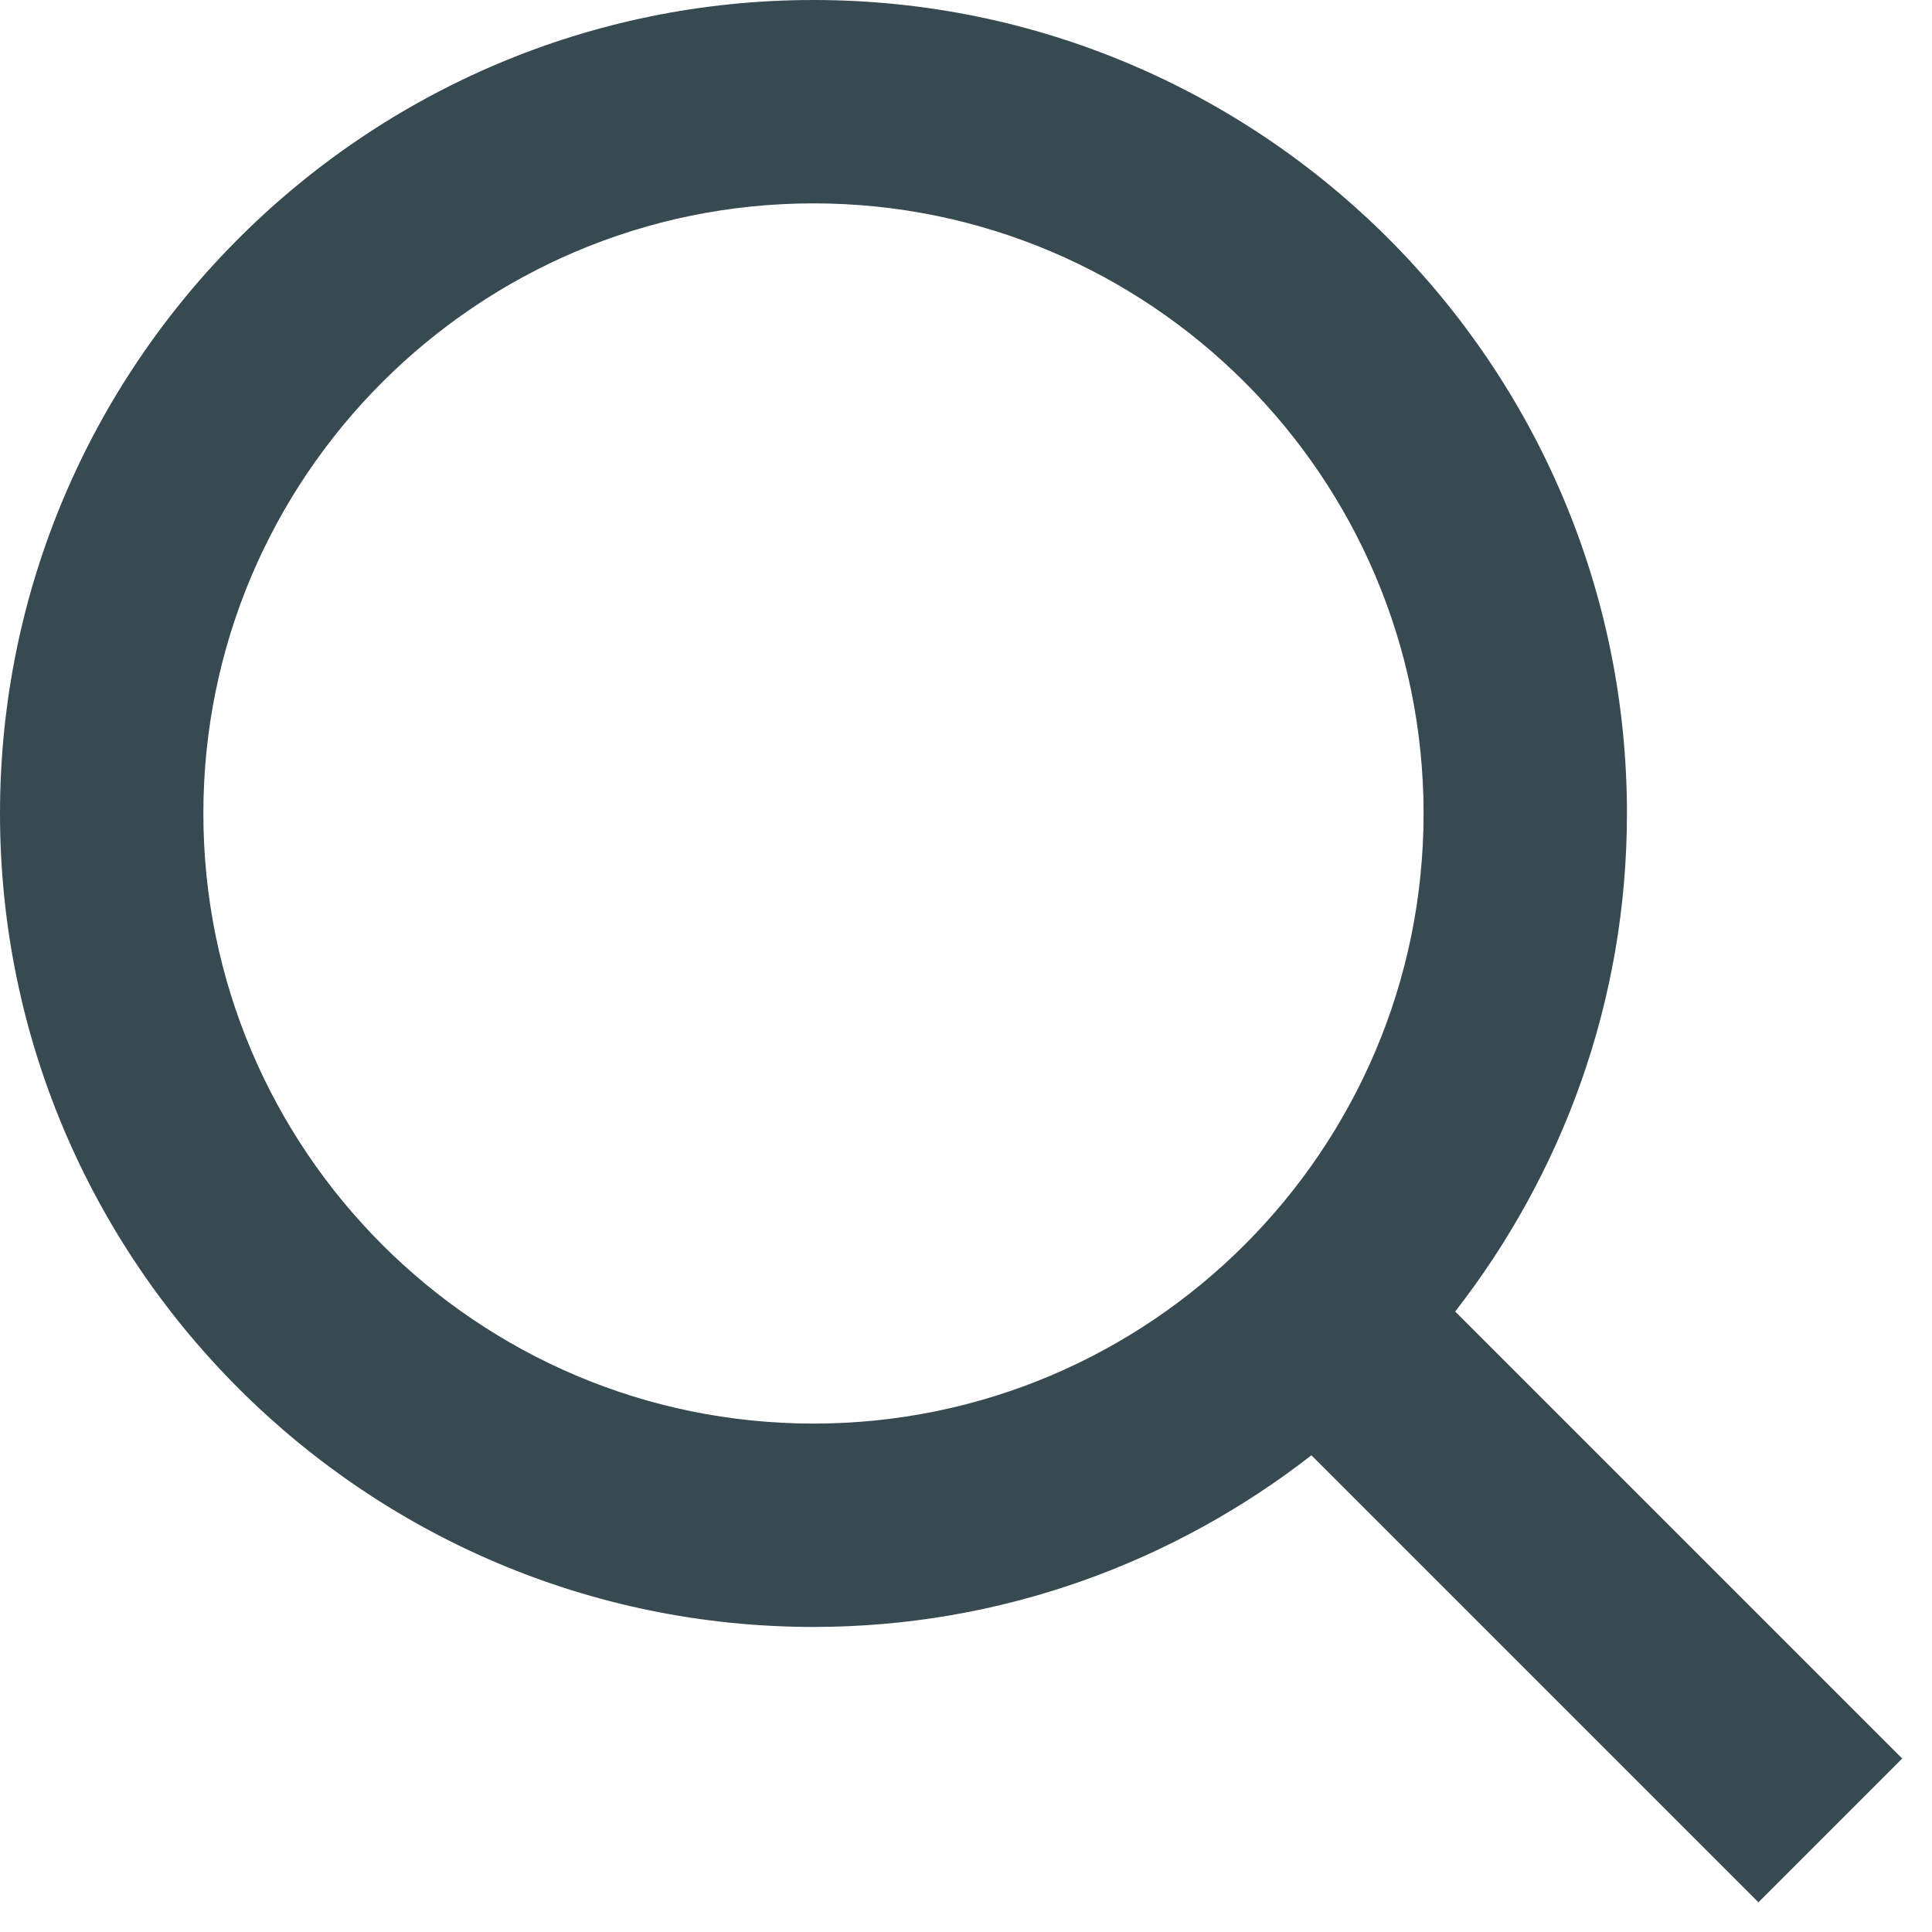
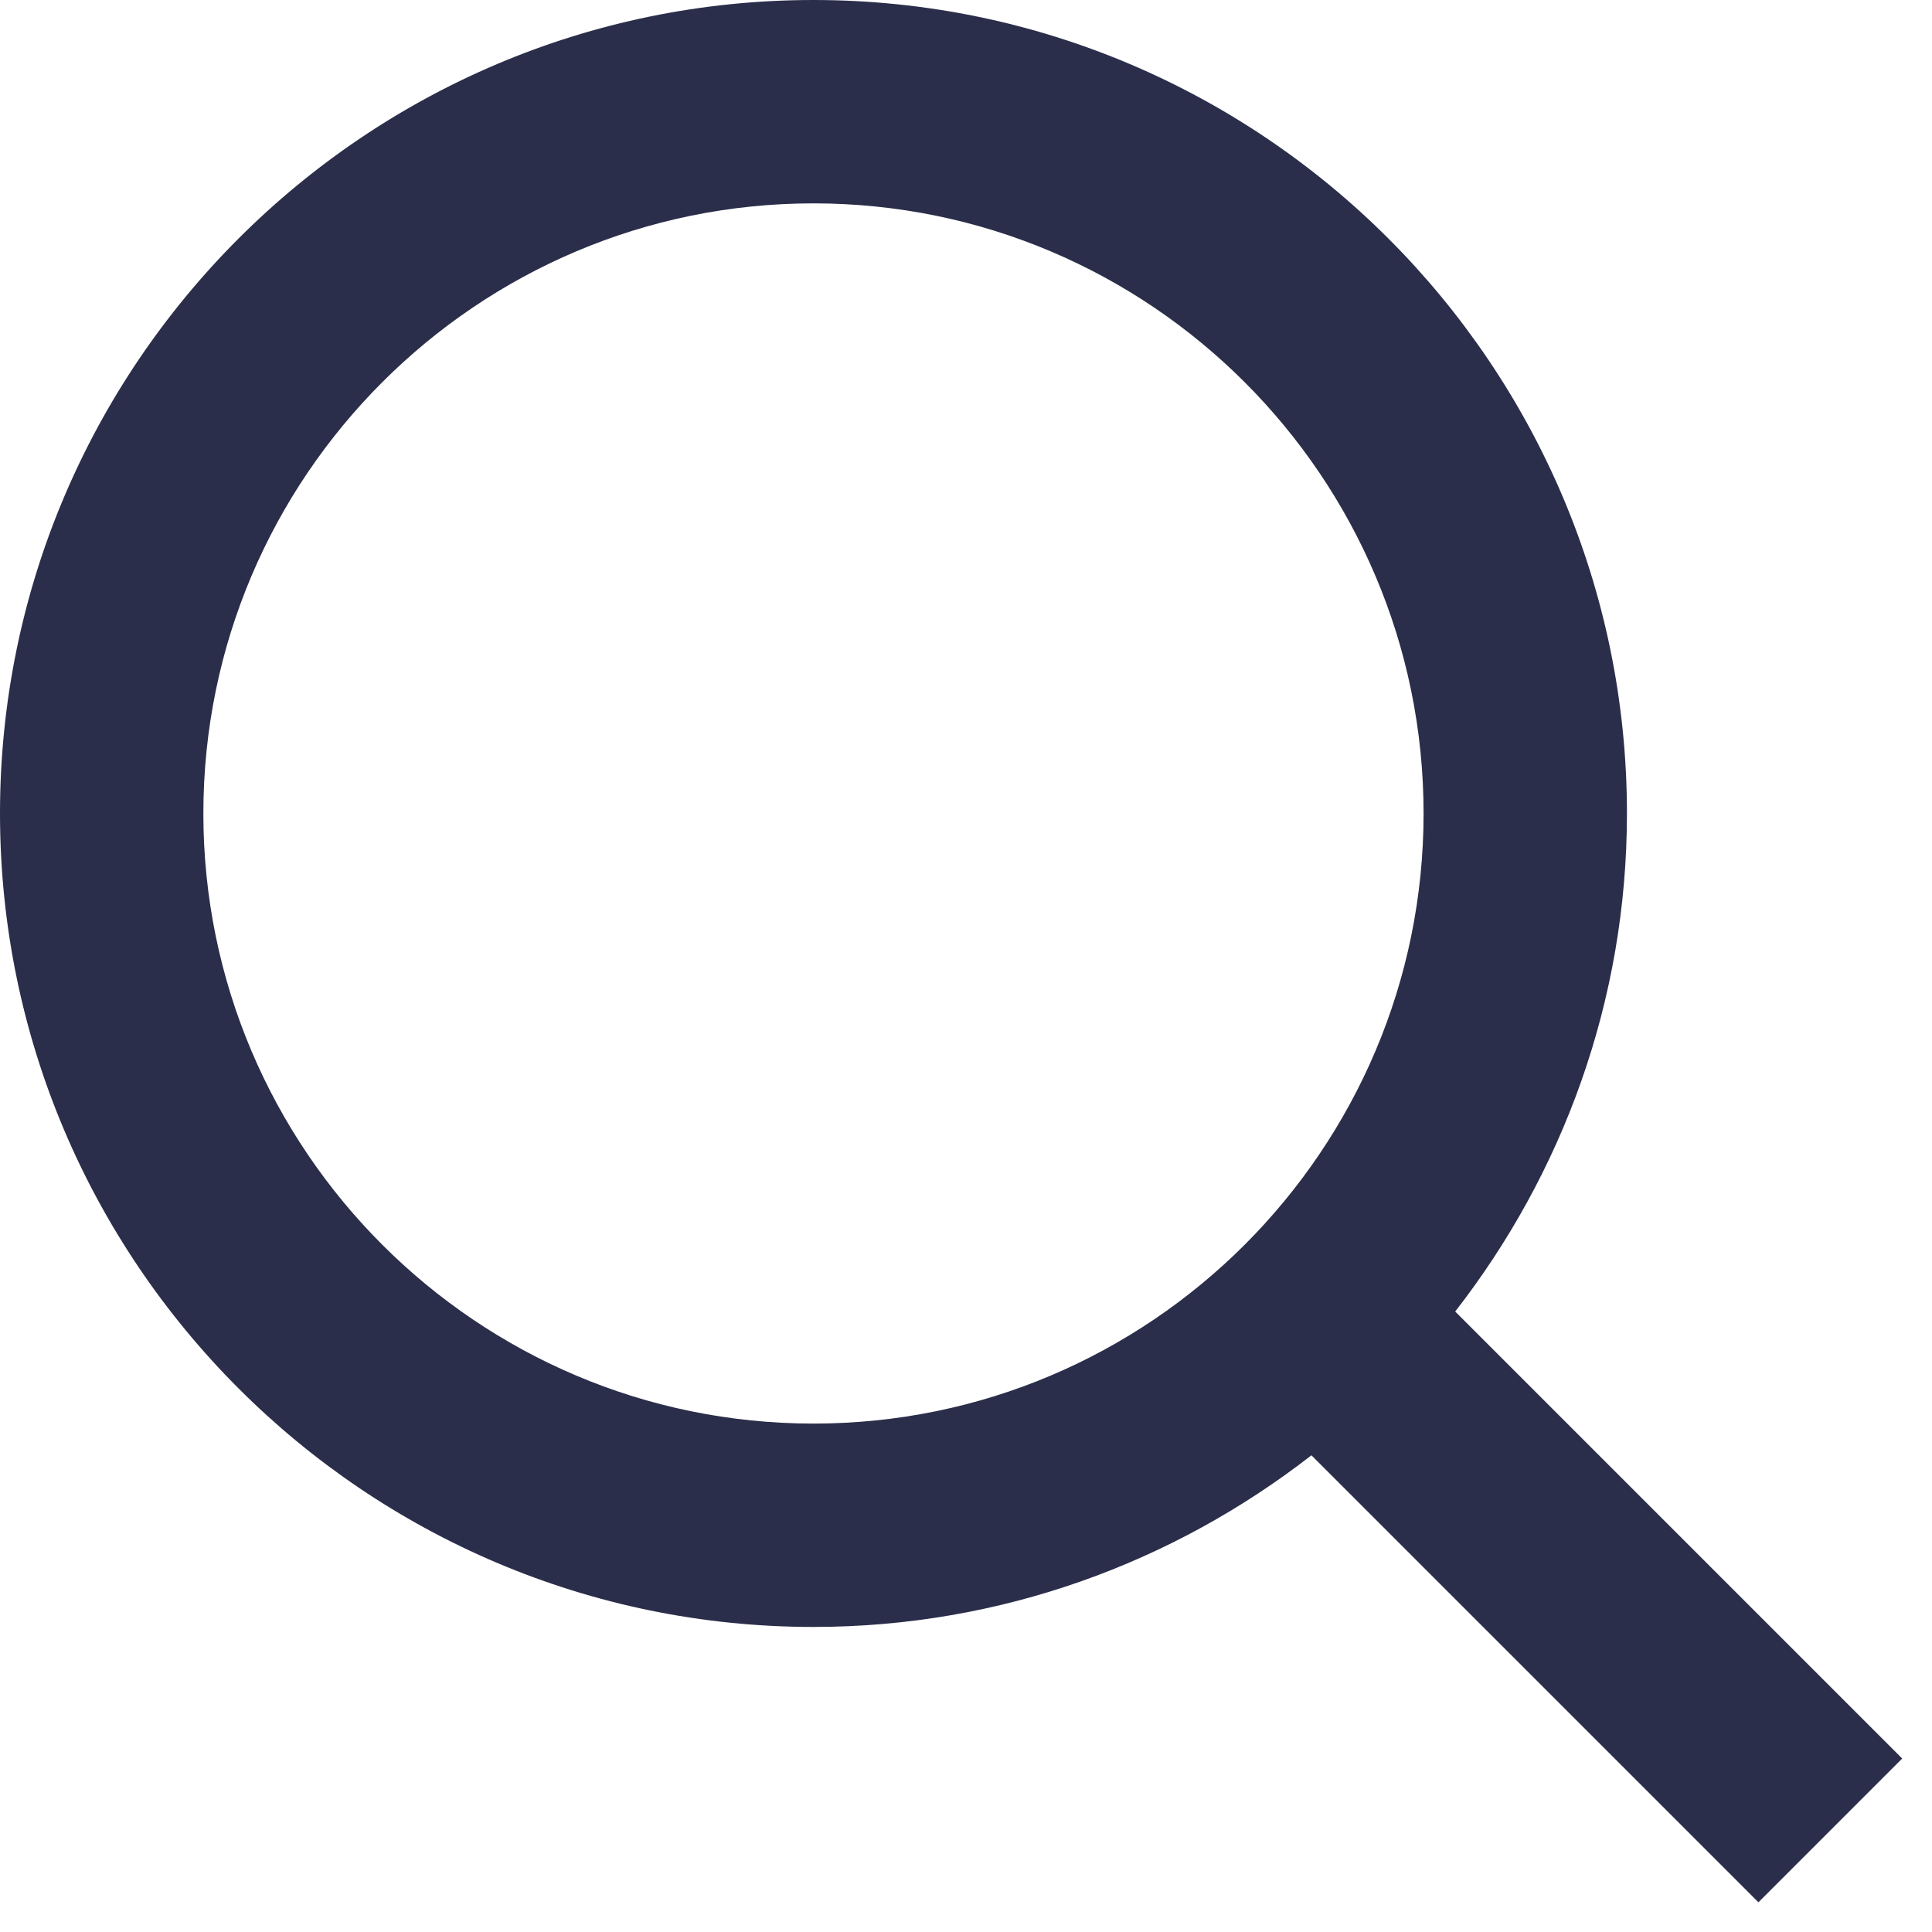
<svg xmlns="http://www.w3.org/2000/svg" width="19" height="19" viewBox="0 0 19 19" fill="none">
-   <path d="M8 16C9.846 16 11.543 15.365 12.897 14.312L17.293 18.708L18.707 17.294L14.311 12.898C15.365 11.543 16 9.846 16 8C16 3.589 12.411 0 8 0C3.589 0 0 3.589 0 8C0 12.411 3.589 16 8 16ZM8 2C11.309 2 14 4.691 14 8C14 11.309 11.309 14 8 14C4.691 14 2 11.309 2 8C2 4.691 4.691 2 8 2Z" fill="#384A51" />
+   <path d="M8 16C9.846 16 11.543 15.365 12.897 14.312L17.293 18.708L18.707 17.294L14.311 12.898C15.365 11.543 16 9.846 16 8C16 3.589 12.411 0 8 0C3.589 0 0 3.589 0 8C0 12.411 3.589 16 8 16ZM8 2C11.309 2 14 4.691 14 8C14 11.309 11.309 14 8 14C4.691 14 2 11.309 2 8C2 4.691 4.691 2 8 2Z" fill="#2B2E4A" />
</svg>
